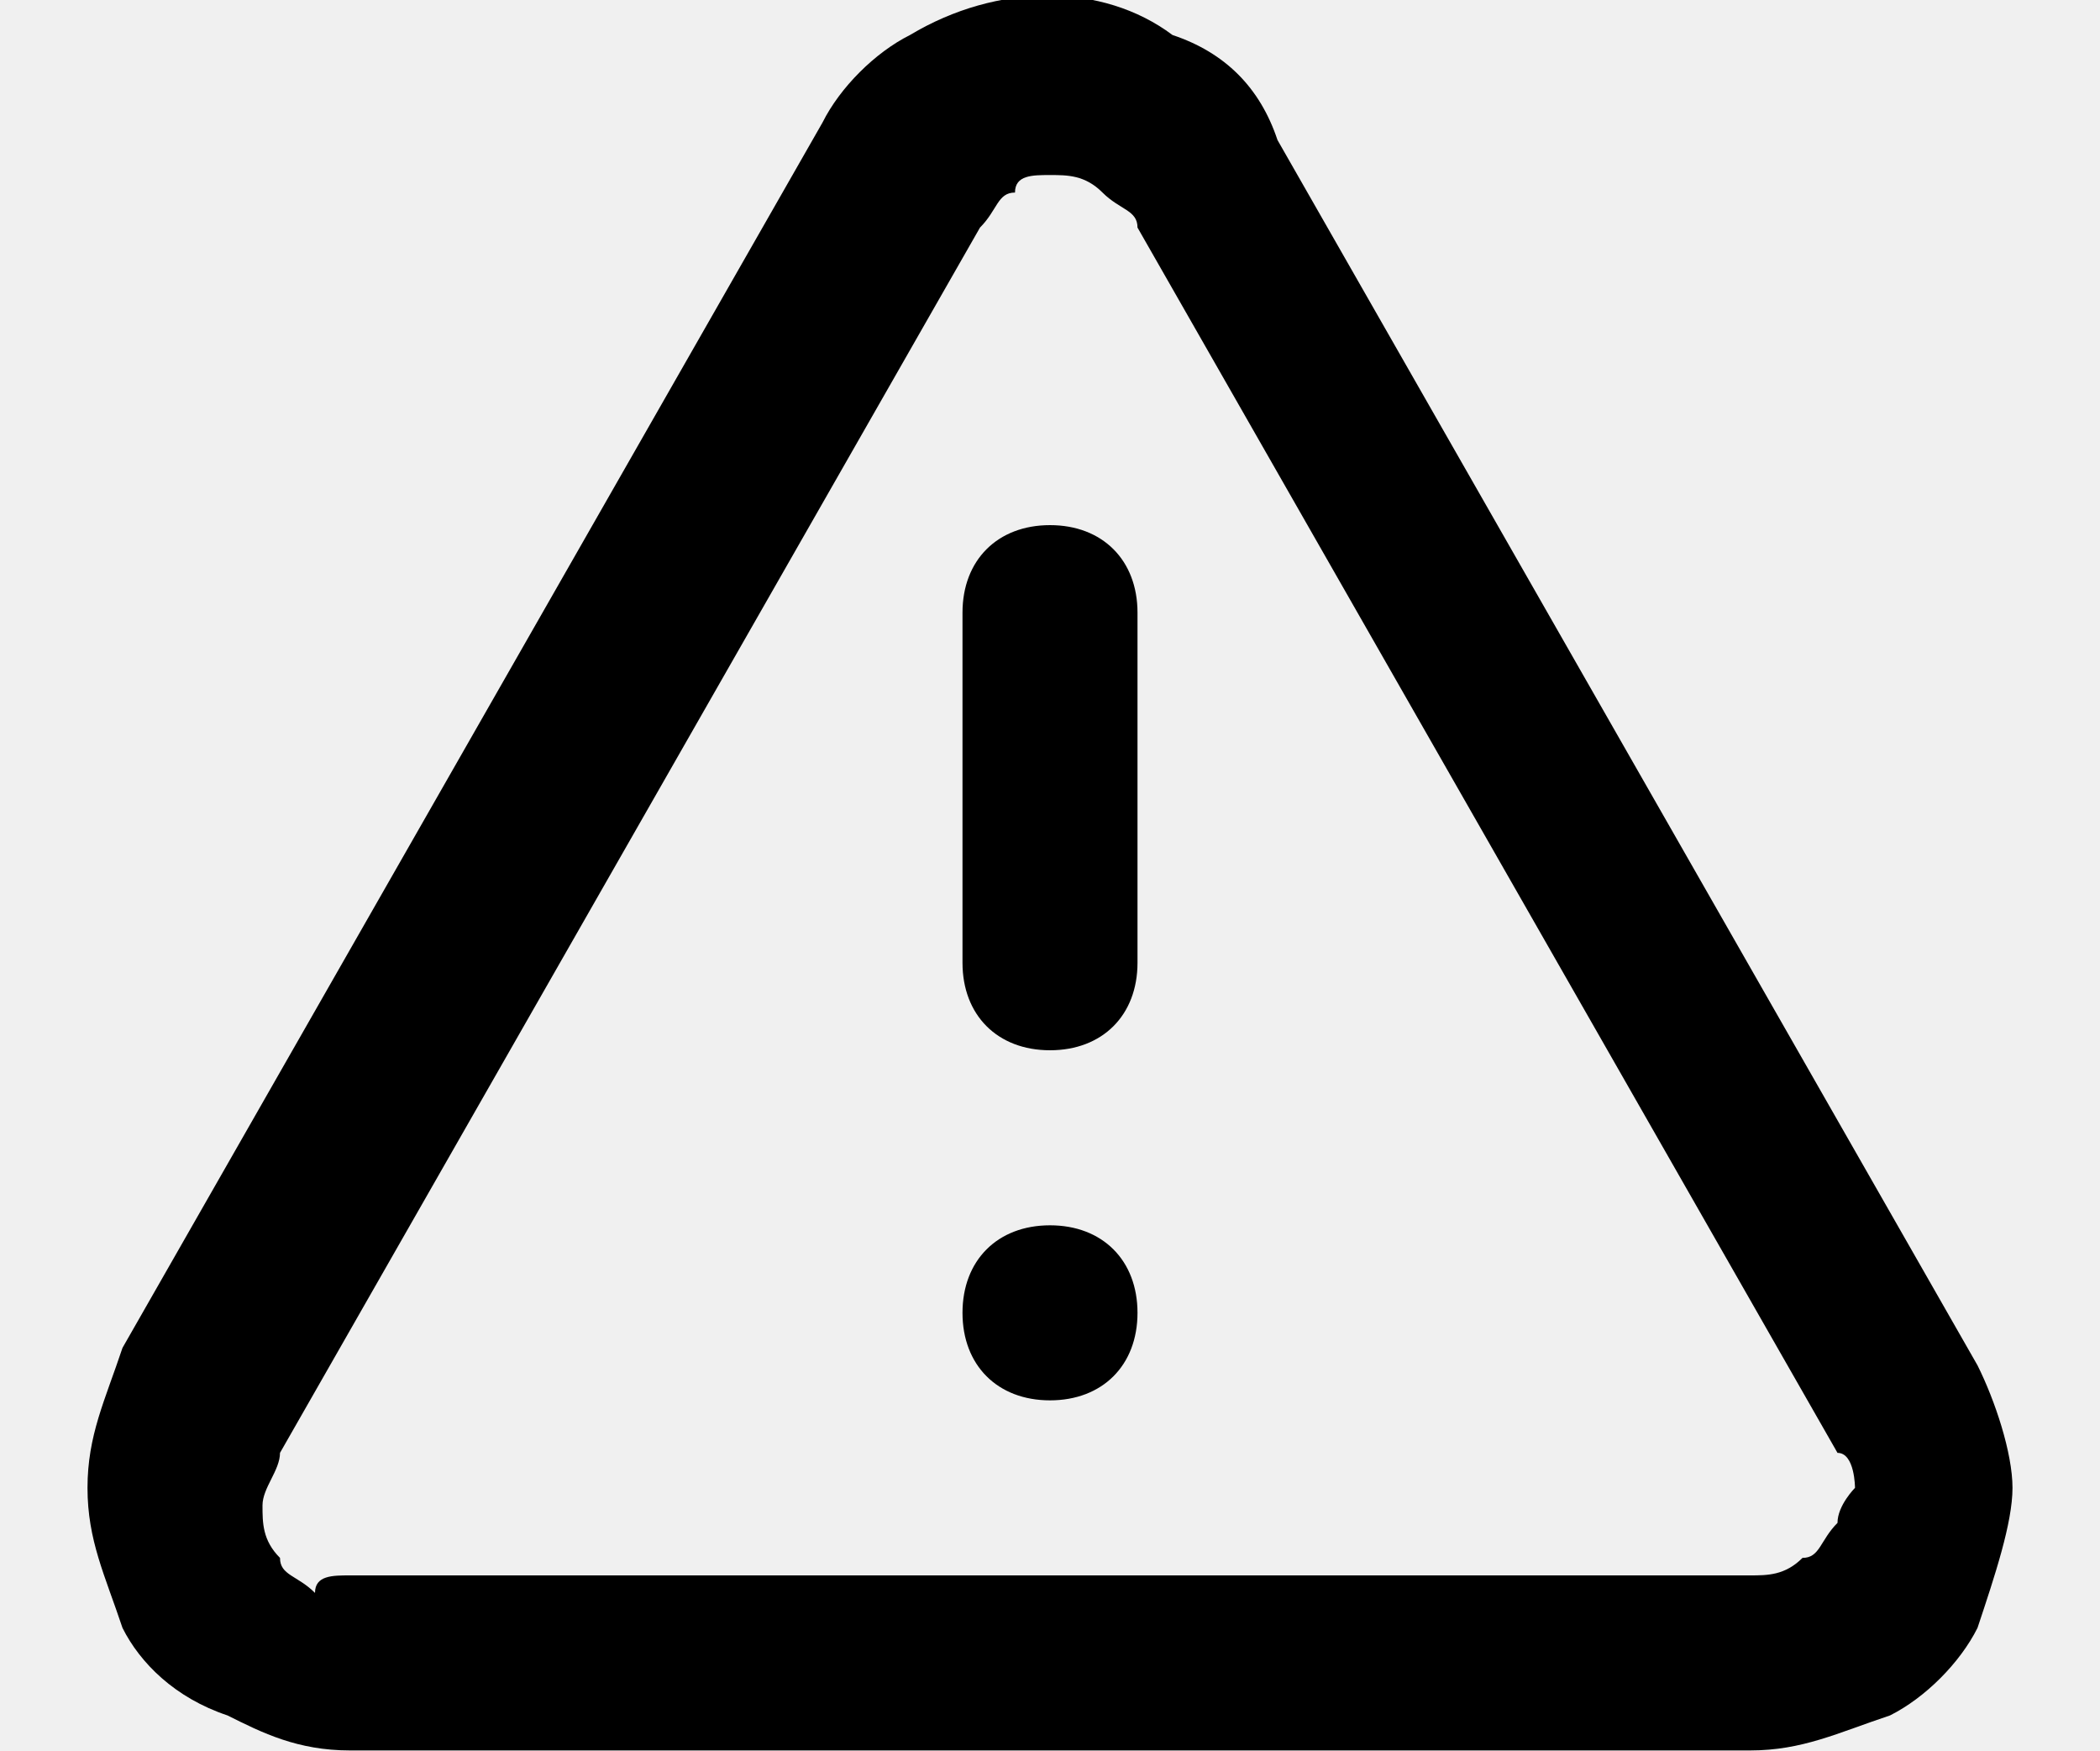
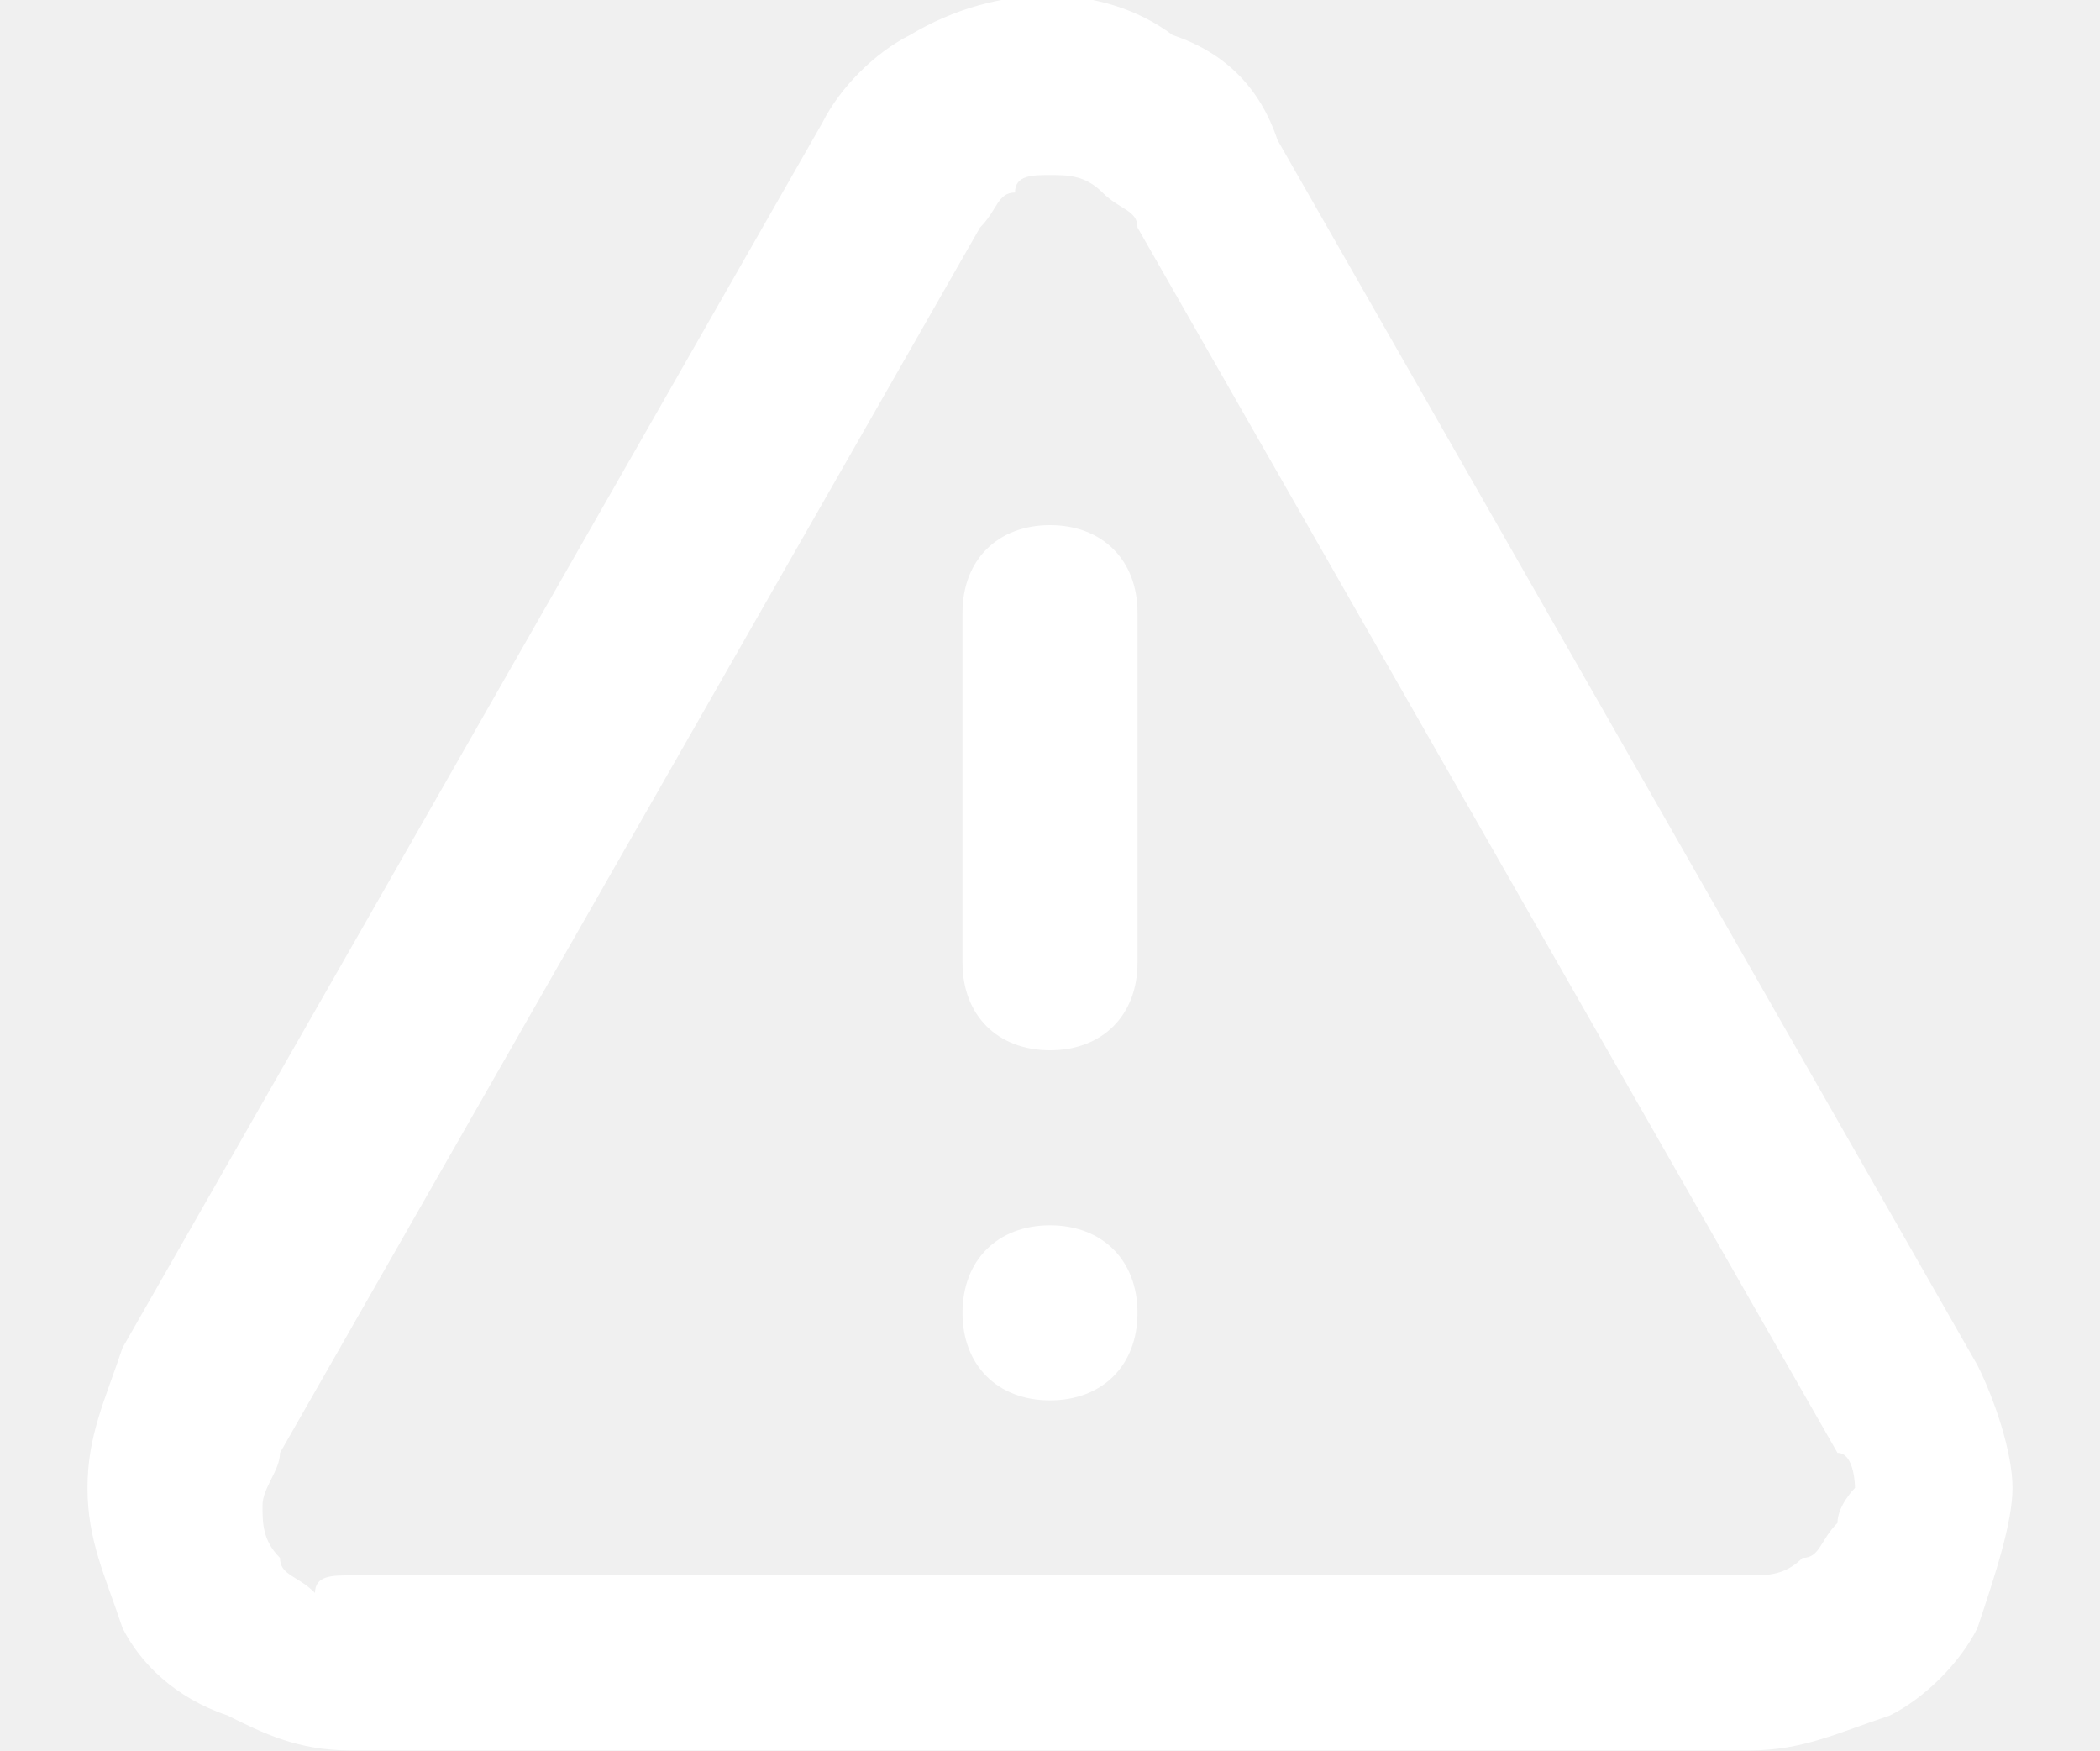
<svg xmlns="http://www.w3.org/2000/svg" version="1.1" x="0px" y="0px" width="12px" height="10px" viewBox="0 0 12 10" style="enable-background:new 0 0 12 10;" xml:space="preserve">
  <g>
-     <path class="st0" d="M2,10c-0.3,0-0.5-0.1-0.7-0.2C1,9.7,0.8,9.5,0.7,9.3C0.6,9,0.5,8.8,0.5,8.5c0-0.3,0.1-0.5,0.2-0.8l4-7   C4.8,0.5,5,0.3,5.2,0.2c0.5-0.3,1.1-0.3,1.5,0C7,0.3,7.2,0.5,7.3,0.8l4,7c0.1,0.2,0.2,0.5,0.2,0.7S11.4,9,11.3,9.3   c-0.1,0.2-0.3,0.4-0.5,0.5C10.5,9.9,10.3,10,10,10H2C2,10,2,10,2,10z M6,1C5.9,1,5.8,1,5.8,1.1c-0.1,0-0.1,0.1-0.2,0.2l-4,7   c0,0.1-0.1,0.2-0.1,0.3c0,0.1,0,0.2,0.1,0.3c0,0.1,0.1,0.1,0.2,0.2C1.8,9,1.9,9,2,9h8c0.1,0,0.2,0,0.3-0.1c0.1,0,0.1-0.1,0.2-0.2   c0-0.1,0.1-0.2,0.1-0.2s0-0.2-0.1-0.2c0,0,0,0,0,0l-4-7c0-0.1-0.1-0.1-0.2-0.2C6.2,1,6.1,1,6,1z M6,8C5.7,8,5.5,7.8,5.5,7.5   S5.7,7,6,7h0c0.3,0,0.5,0.2,0.5,0.5S6.3,8,6,8z M6,6C5.7,6,5.5,5.8,5.5,5.5v-2C5.5,3.2,5.7,3,6,3s0.5,0.2,0.5,0.5v2   C6.5,5.8,6.3,6,6,6z" />
+     <path class="st0" d="M2,10c-0.3,0-0.5-0.1-0.7-0.2C1,9.7,0.8,9.5,0.7,9.3C0.6,9,0.5,8.8,0.5,8.5c0-0.3,0.1-0.5,0.2-0.8l4-7   C4.8,0.5,5,0.3,5.2,0.2c0.5-0.3,1.1-0.3,1.5,0C7,0.3,7.2,0.5,7.3,0.8l4,7c0.1,0.2,0.2,0.5,0.2,0.7S11.4,9,11.3,9.3   c-0.1,0.2-0.3,0.4-0.5,0.5C10.5,9.9,10.3,10,10,10H2C2,10,2,10,2,10z M6,1C5.9,1,5.8,1,5.8,1.1c-0.1,0-0.1,0.1-0.2,0.2l-4,7   c0,0.1-0.1,0.2-0.1,0.3c0,0.1,0,0.2,0.1,0.3c0,0.1,0.1,0.1,0.2,0.2C1.8,9,1.9,9,2,9h8c0.1,0,0.2,0,0.3-0.1c0.1,0,0.1-0.1,0.2-0.2   c0-0.1,0.1-0.2,0.1-0.2s0-0.2-0.1-0.2c0,0,0,0,0,0l-4-7c0-0.1-0.1-0.1-0.2-0.2C6.2,1,6.1,1,6,1z M6,8C5.7,8,5.5,7.8,5.5,7.5   S5.7,7,6,7h0c0.3,0,0.5,0.2,0.5,0.5S6.3,8,6,8z M6,6C5.7,6,5.5,5.8,5.5,5.5v-2C5.5,3.2,5.7,3,6,3s0.5,0.2,0.5,0.5v2   C6.5,5.8,6.3,6,6,6z" fill="#FFFFFF" />
  </g>
</svg>
